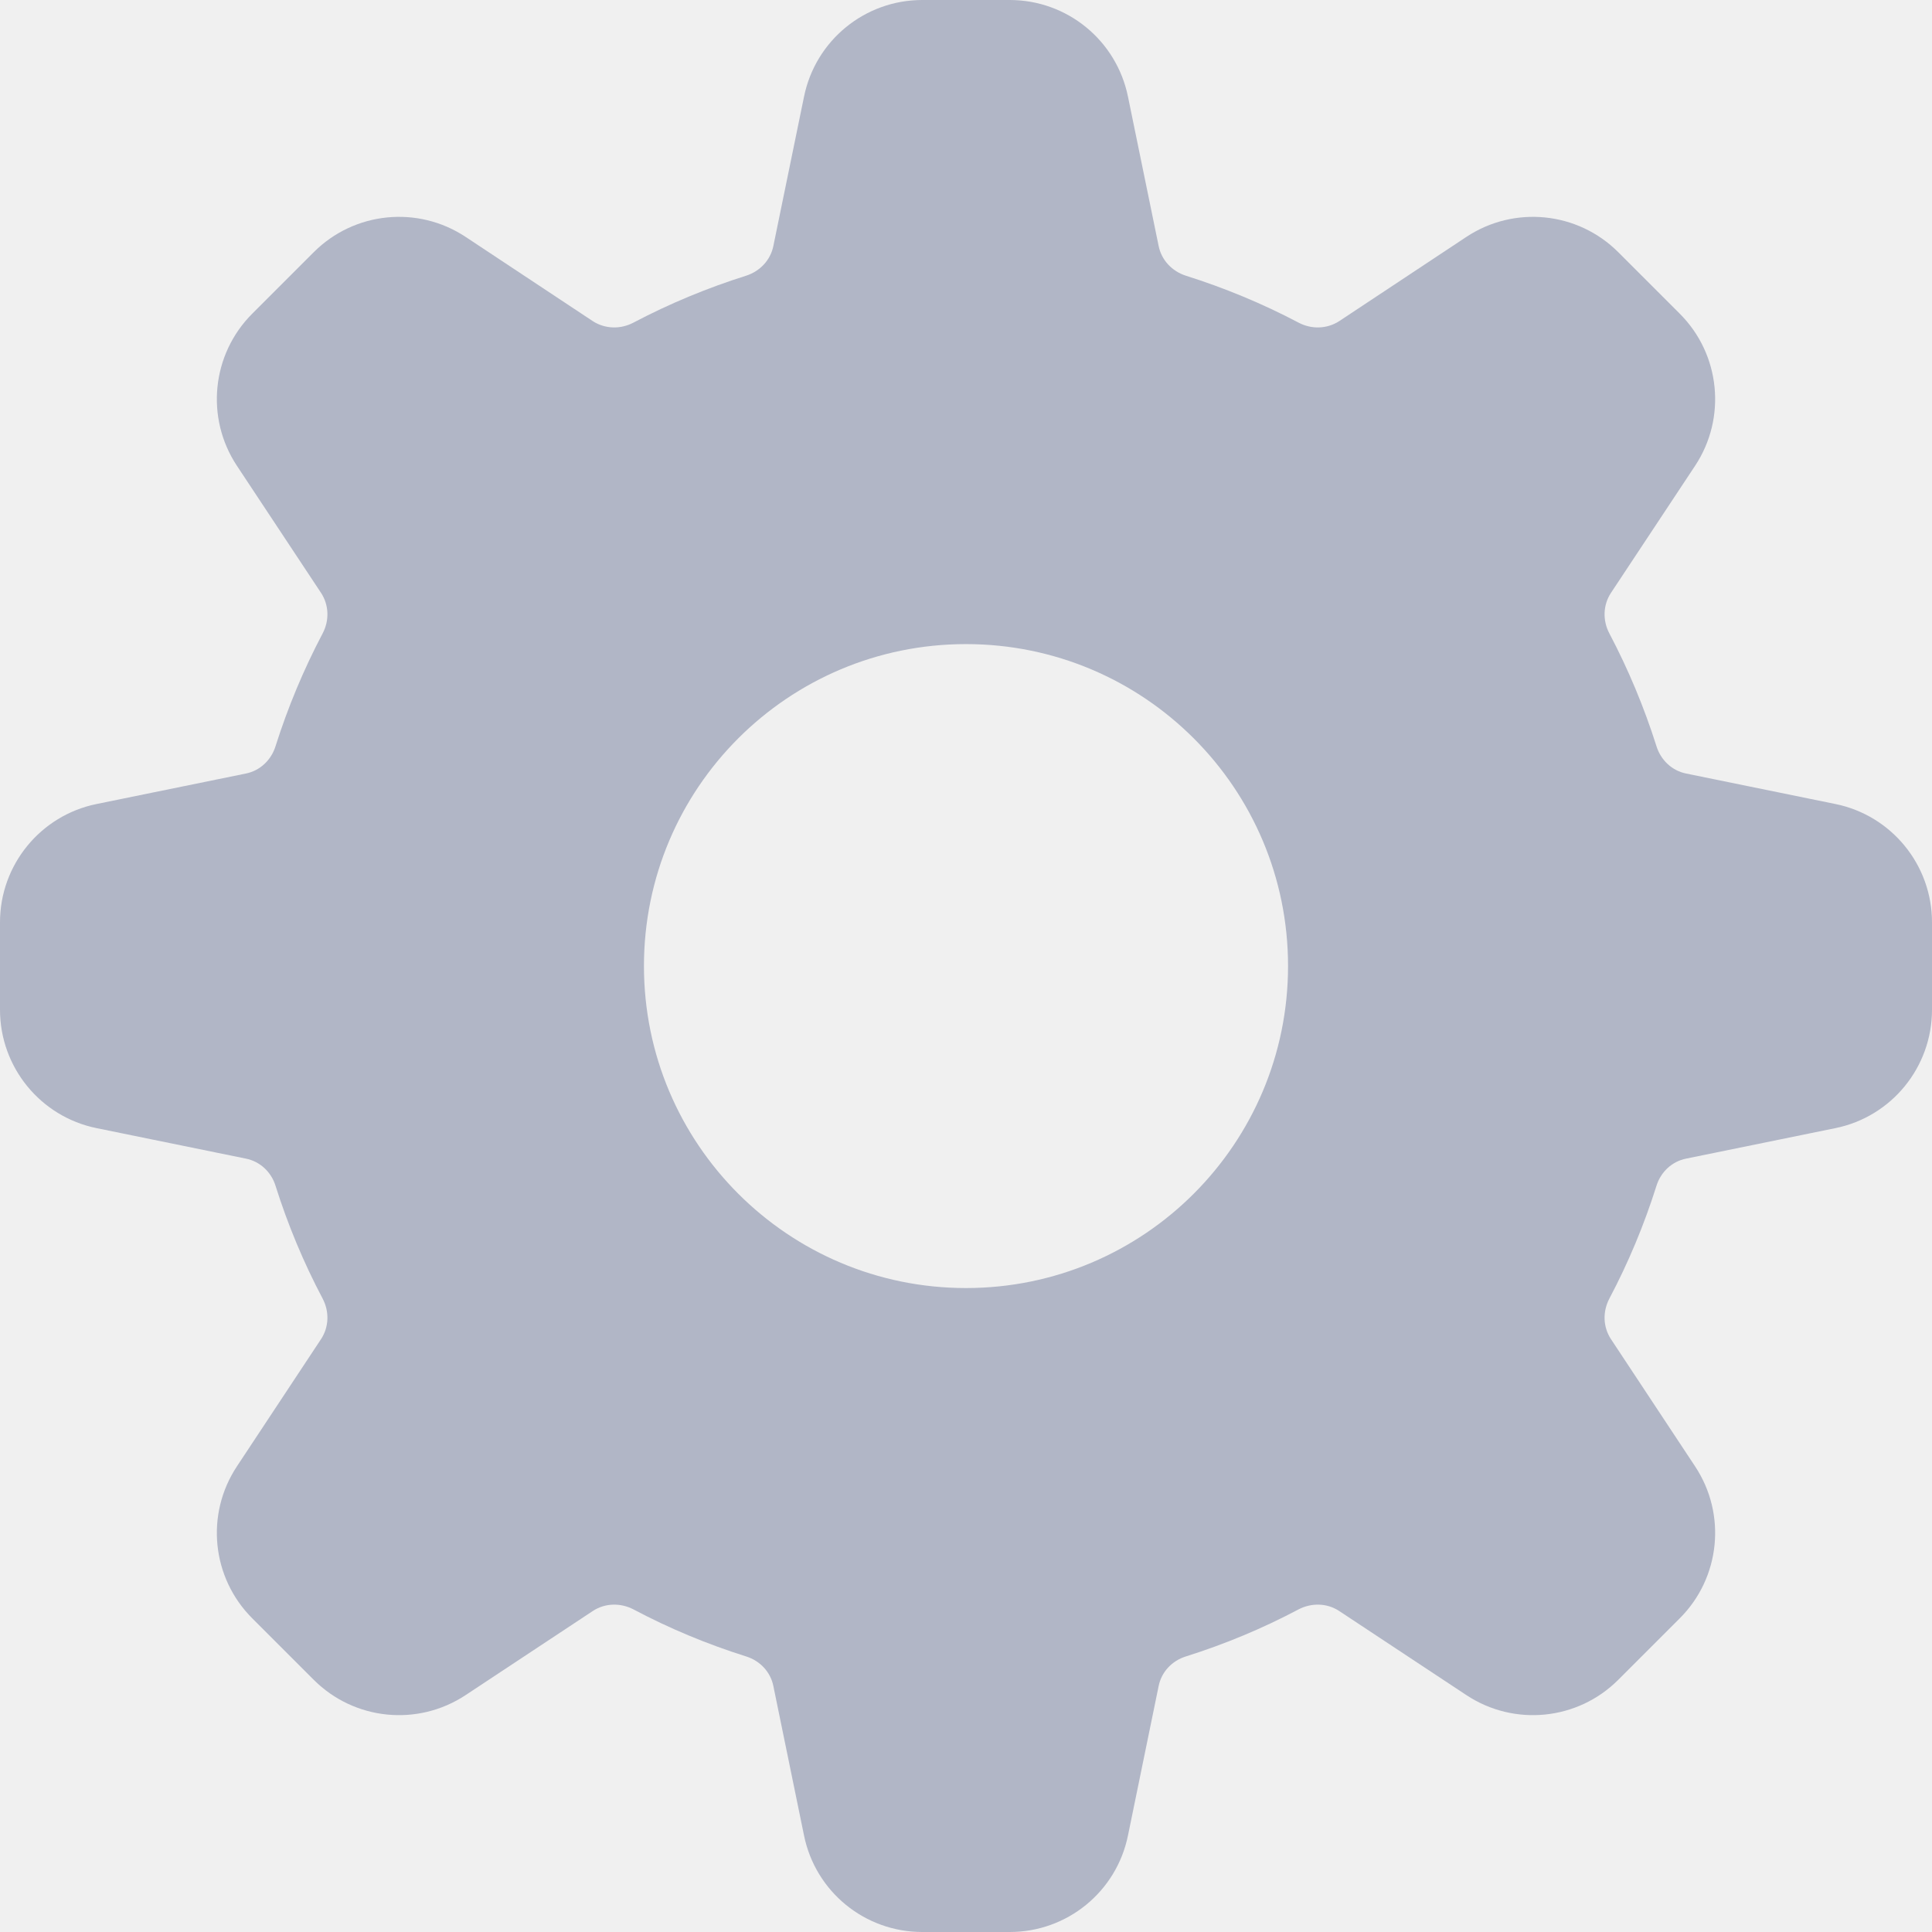
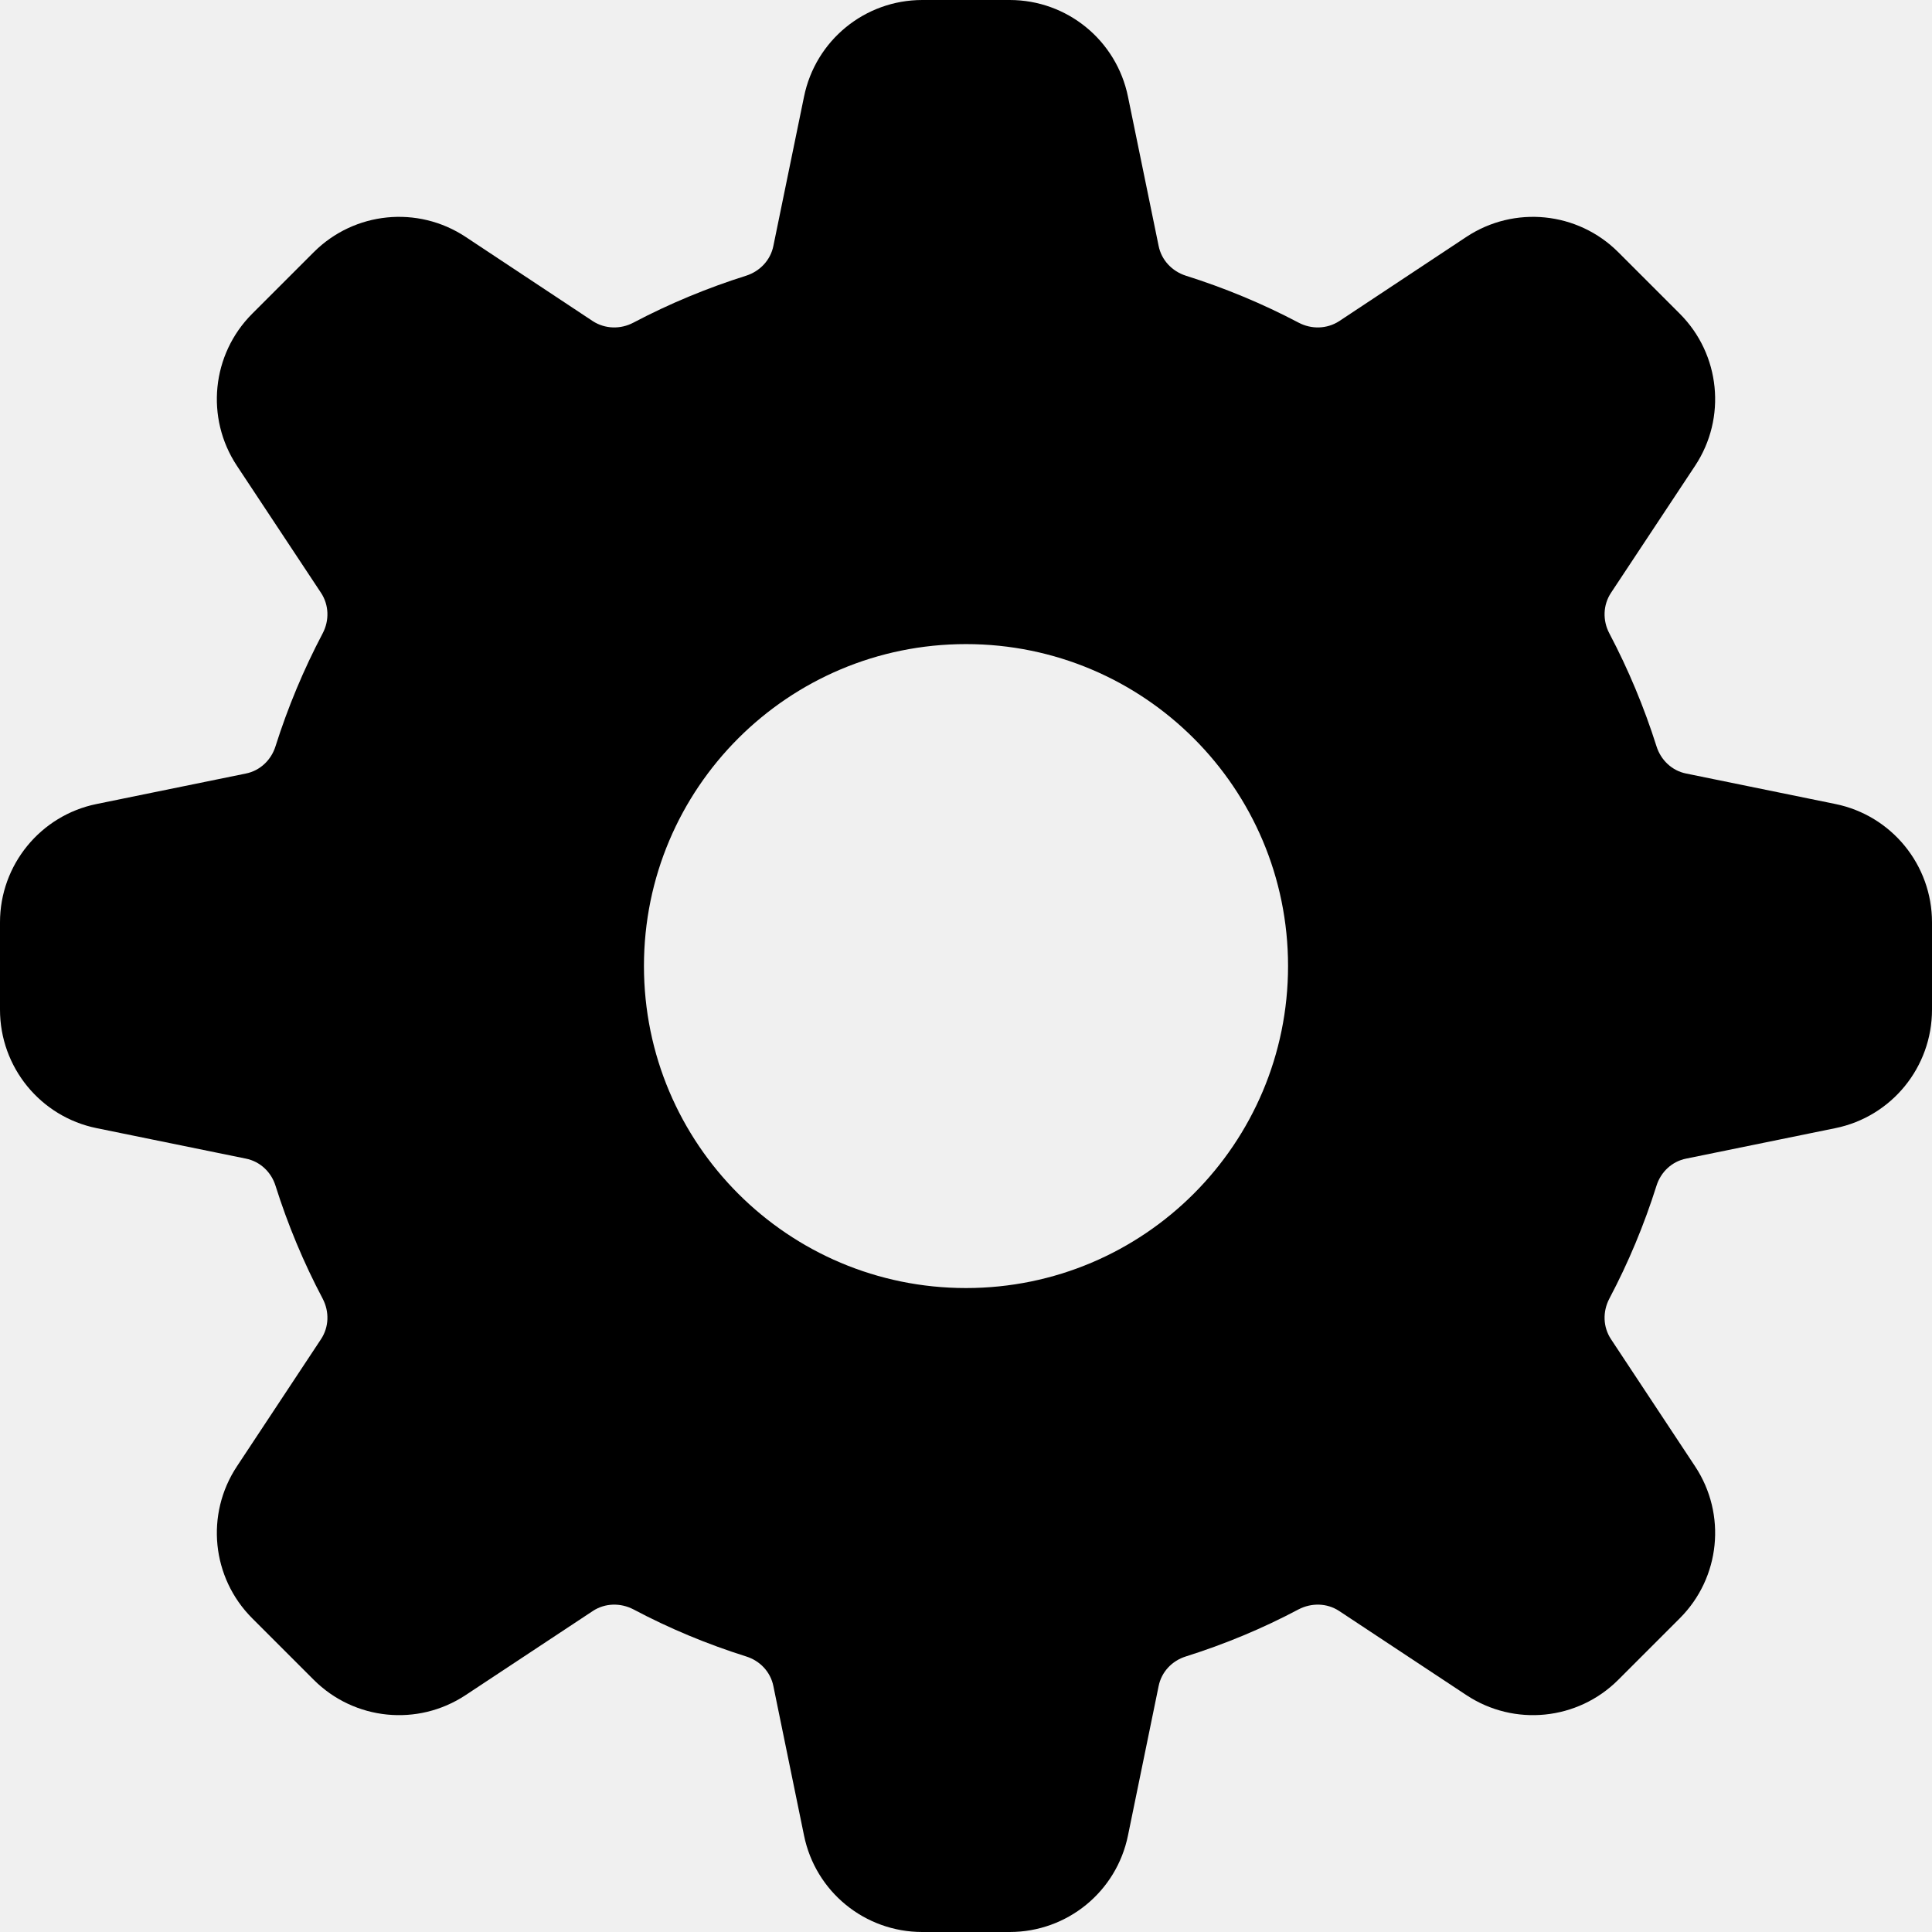
<svg xmlns="http://www.w3.org/2000/svg" width="13" height="13" viewBox="0 0 13 13" fill="currentColor">
  <g id="Frame" clip-path="url(#clip0_1_3024)">
    <g id="Group">
-       <path id="Vector" d="M6.5 8.667C5.303 8.667 4.333 7.697 4.333 6.5C4.333 5.303 5.303 4.334 6.5 4.334C7.697 4.334 8.667 5.303 8.667 6.5C8.667 7.697 7.697 8.667 6.5 8.667ZM12.35 5.41L11.346 5.205C11.25 5.186 11.175 5.114 11.146 5.021C11.063 4.759 10.957 4.505 10.829 4.262C10.783 4.175 10.786 4.071 10.84 3.989L11.406 3.134C11.619 2.812 11.576 2.384 11.303 2.111L10.889 1.697C10.616 1.424 10.189 1.381 9.867 1.594L9.011 2.161C8.929 2.214 8.825 2.217 8.738 2.171C8.495 2.043 8.242 1.938 7.979 1.855C7.886 1.825 7.815 1.75 7.796 1.654L7.59 0.651C7.513 0.272 7.181 0 6.794 0H6.206C5.819 0 5.487 0.272 5.41 0.651L5.204 1.654C5.185 1.75 5.114 1.825 5.021 1.855C4.758 1.938 4.505 2.043 4.262 2.171C4.175 2.217 4.071 2.214 3.989 2.161L3.133 1.594C2.811 1.381 2.384 1.424 2.111 1.697L1.697 2.111C1.424 2.384 1.381 2.812 1.594 3.134L2.16 3.989C2.214 4.071 2.217 4.175 2.171 4.262C2.043 4.505 1.937 4.759 1.854 5.021C1.825 5.114 1.75 5.186 1.654 5.205L0.65 5.41C0.272 5.487 0 5.82 0 6.206V6.794C0 7.181 0.272 7.514 0.65 7.591L1.654 7.796C1.75 7.815 1.825 7.886 1.854 7.979C1.937 8.242 2.043 8.496 2.171 8.738C2.217 8.826 2.214 8.929 2.16 9.011L1.594 9.867C1.381 10.189 1.424 10.616 1.697 10.889L2.111 11.303C2.384 11.576 2.811 11.619 3.133 11.406L3.989 10.84C4.071 10.786 4.175 10.784 4.262 10.829C4.505 10.958 4.758 11.063 5.021 11.146C5.114 11.175 5.185 11.25 5.204 11.346L5.41 12.35C5.487 12.729 5.819 13 6.206 13H6.794C7.181 13 7.513 12.729 7.59 12.35L7.796 11.346C7.815 11.25 7.886 11.175 7.979 11.146C8.242 11.063 8.495 10.958 8.738 10.829C8.825 10.784 8.929 10.786 9.011 10.84L9.867 11.406C10.189 11.619 10.616 11.576 10.889 11.303L11.303 10.889C11.576 10.616 11.619 10.189 11.406 9.867L10.84 9.011C10.786 8.929 10.783 8.826 10.829 8.738C10.957 8.496 11.063 8.242 11.146 7.979C11.175 7.886 11.25 7.815 11.346 7.796L12.35 7.591C12.728 7.514 13 7.181 13 6.794V6.206C13 5.82 12.728 5.487 12.35 5.41Z" fill="#B1B6C6" />
+       <path id="Vector" d="M6.5 8.667C5.303 8.667 4.333 7.697 4.333 6.5C4.333 5.303 5.303 4.334 6.5 4.334C7.697 4.334 8.667 5.303 8.667 6.5C8.667 7.697 7.697 8.667 6.5 8.667ZM12.35 5.41L11.346 5.205C11.25 5.186 11.175 5.114 11.146 5.021C11.063 4.759 10.957 4.505 10.829 4.262C10.783 4.175 10.786 4.071 10.84 3.989L11.406 3.134C11.619 2.812 11.576 2.384 11.303 2.111L10.889 1.697C10.616 1.424 10.189 1.381 9.867 1.594L9.011 2.161C8.929 2.214 8.825 2.217 8.738 2.171C8.495 2.043 8.242 1.938 7.979 1.855C7.886 1.825 7.815 1.75 7.796 1.654L7.59 0.651C7.513 0.272 7.181 0 6.794 0H6.206C5.819 0 5.487 0.272 5.41 0.651L5.204 1.654C5.185 1.75 5.114 1.825 5.021 1.855C4.758 1.938 4.505 2.043 4.262 2.171C4.175 2.217 4.071 2.214 3.989 2.161L3.133 1.594C2.811 1.381 2.384 1.424 2.111 1.697L1.697 2.111C1.424 2.384 1.381 2.812 1.594 3.134L2.16 3.989C2.214 4.071 2.217 4.175 2.171 4.262C2.043 4.505 1.937 4.759 1.854 5.021C1.825 5.114 1.75 5.186 1.654 5.205L0.65 5.41C0.272 5.487 0 5.82 0 6.206V6.794C0 7.181 0.272 7.514 0.65 7.591L1.654 7.796C1.75 7.815 1.825 7.886 1.854 7.979C1.937 8.242 2.043 8.496 2.171 8.738C2.217 8.826 2.214 8.929 2.16 9.011L1.594 9.867C1.381 10.189 1.424 10.616 1.697 10.889L2.111 11.303C2.384 11.576 2.811 11.619 3.133 11.406L3.989 10.84C4.071 10.786 4.175 10.784 4.262 10.829C4.505 10.958 4.758 11.063 5.021 11.146C5.114 11.175 5.185 11.25 5.204 11.346L5.41 12.35C5.487 12.729 5.819 13 6.206 13H6.794C7.181 13 7.513 12.729 7.59 12.35L7.796 11.346C7.815 11.25 7.886 11.175 7.979 11.146C8.242 11.063 8.495 10.958 8.738 10.829C8.825 10.784 8.929 10.786 9.011 10.84L9.867 11.406C10.189 11.619 10.616 11.576 10.889 11.303L11.303 10.889C11.576 10.616 11.619 10.189 11.406 9.867L10.84 9.011C10.786 8.929 10.783 8.826 10.829 8.738C10.957 8.496 11.063 8.242 11.146 7.979C11.175 7.886 11.25 7.815 11.346 7.796L12.35 7.591C12.728 7.514 13 7.181 13 6.794V6.206C13 5.82 12.728 5.487 12.35 5.41Z" fill="currentColor" />
    </g>
  </g>
  <defs>
    <clipPath id="clip0_1_3024">
-       <rect width="13" height="13" fill="white" />
+       <rect width="13" height="13" fill="currentColor" />
    </clipPath>
  </defs>
</svg>
